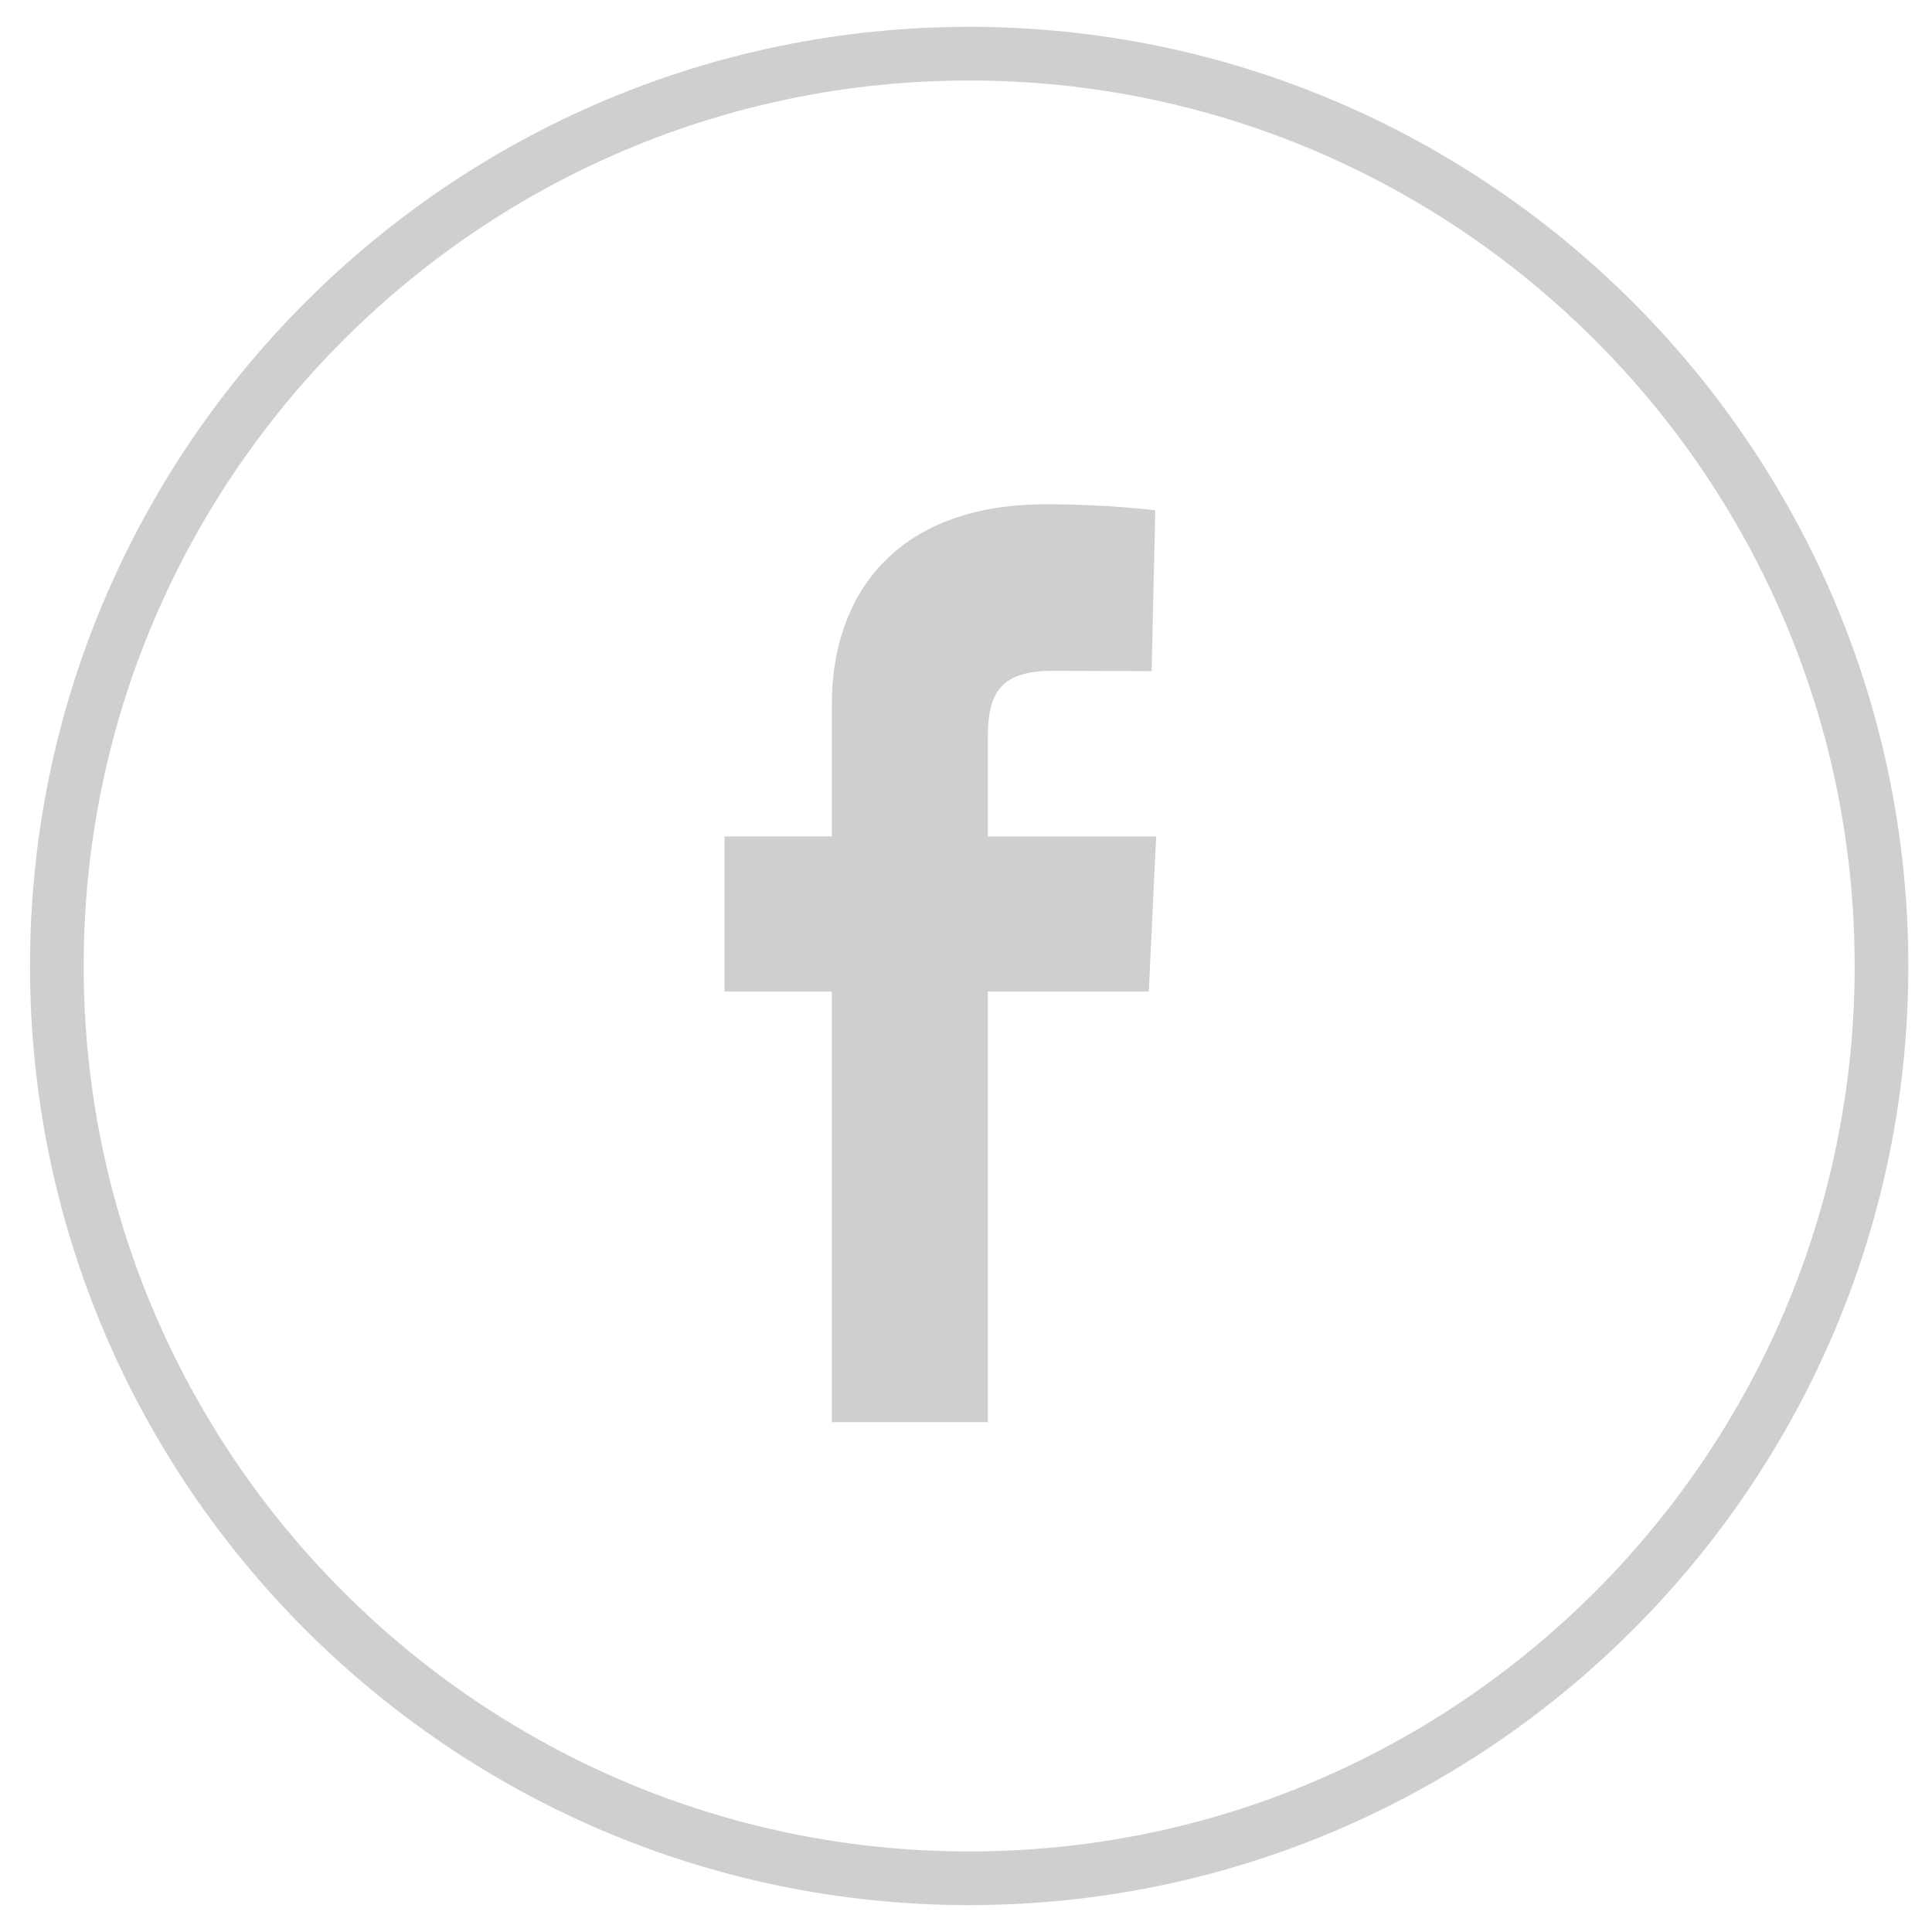
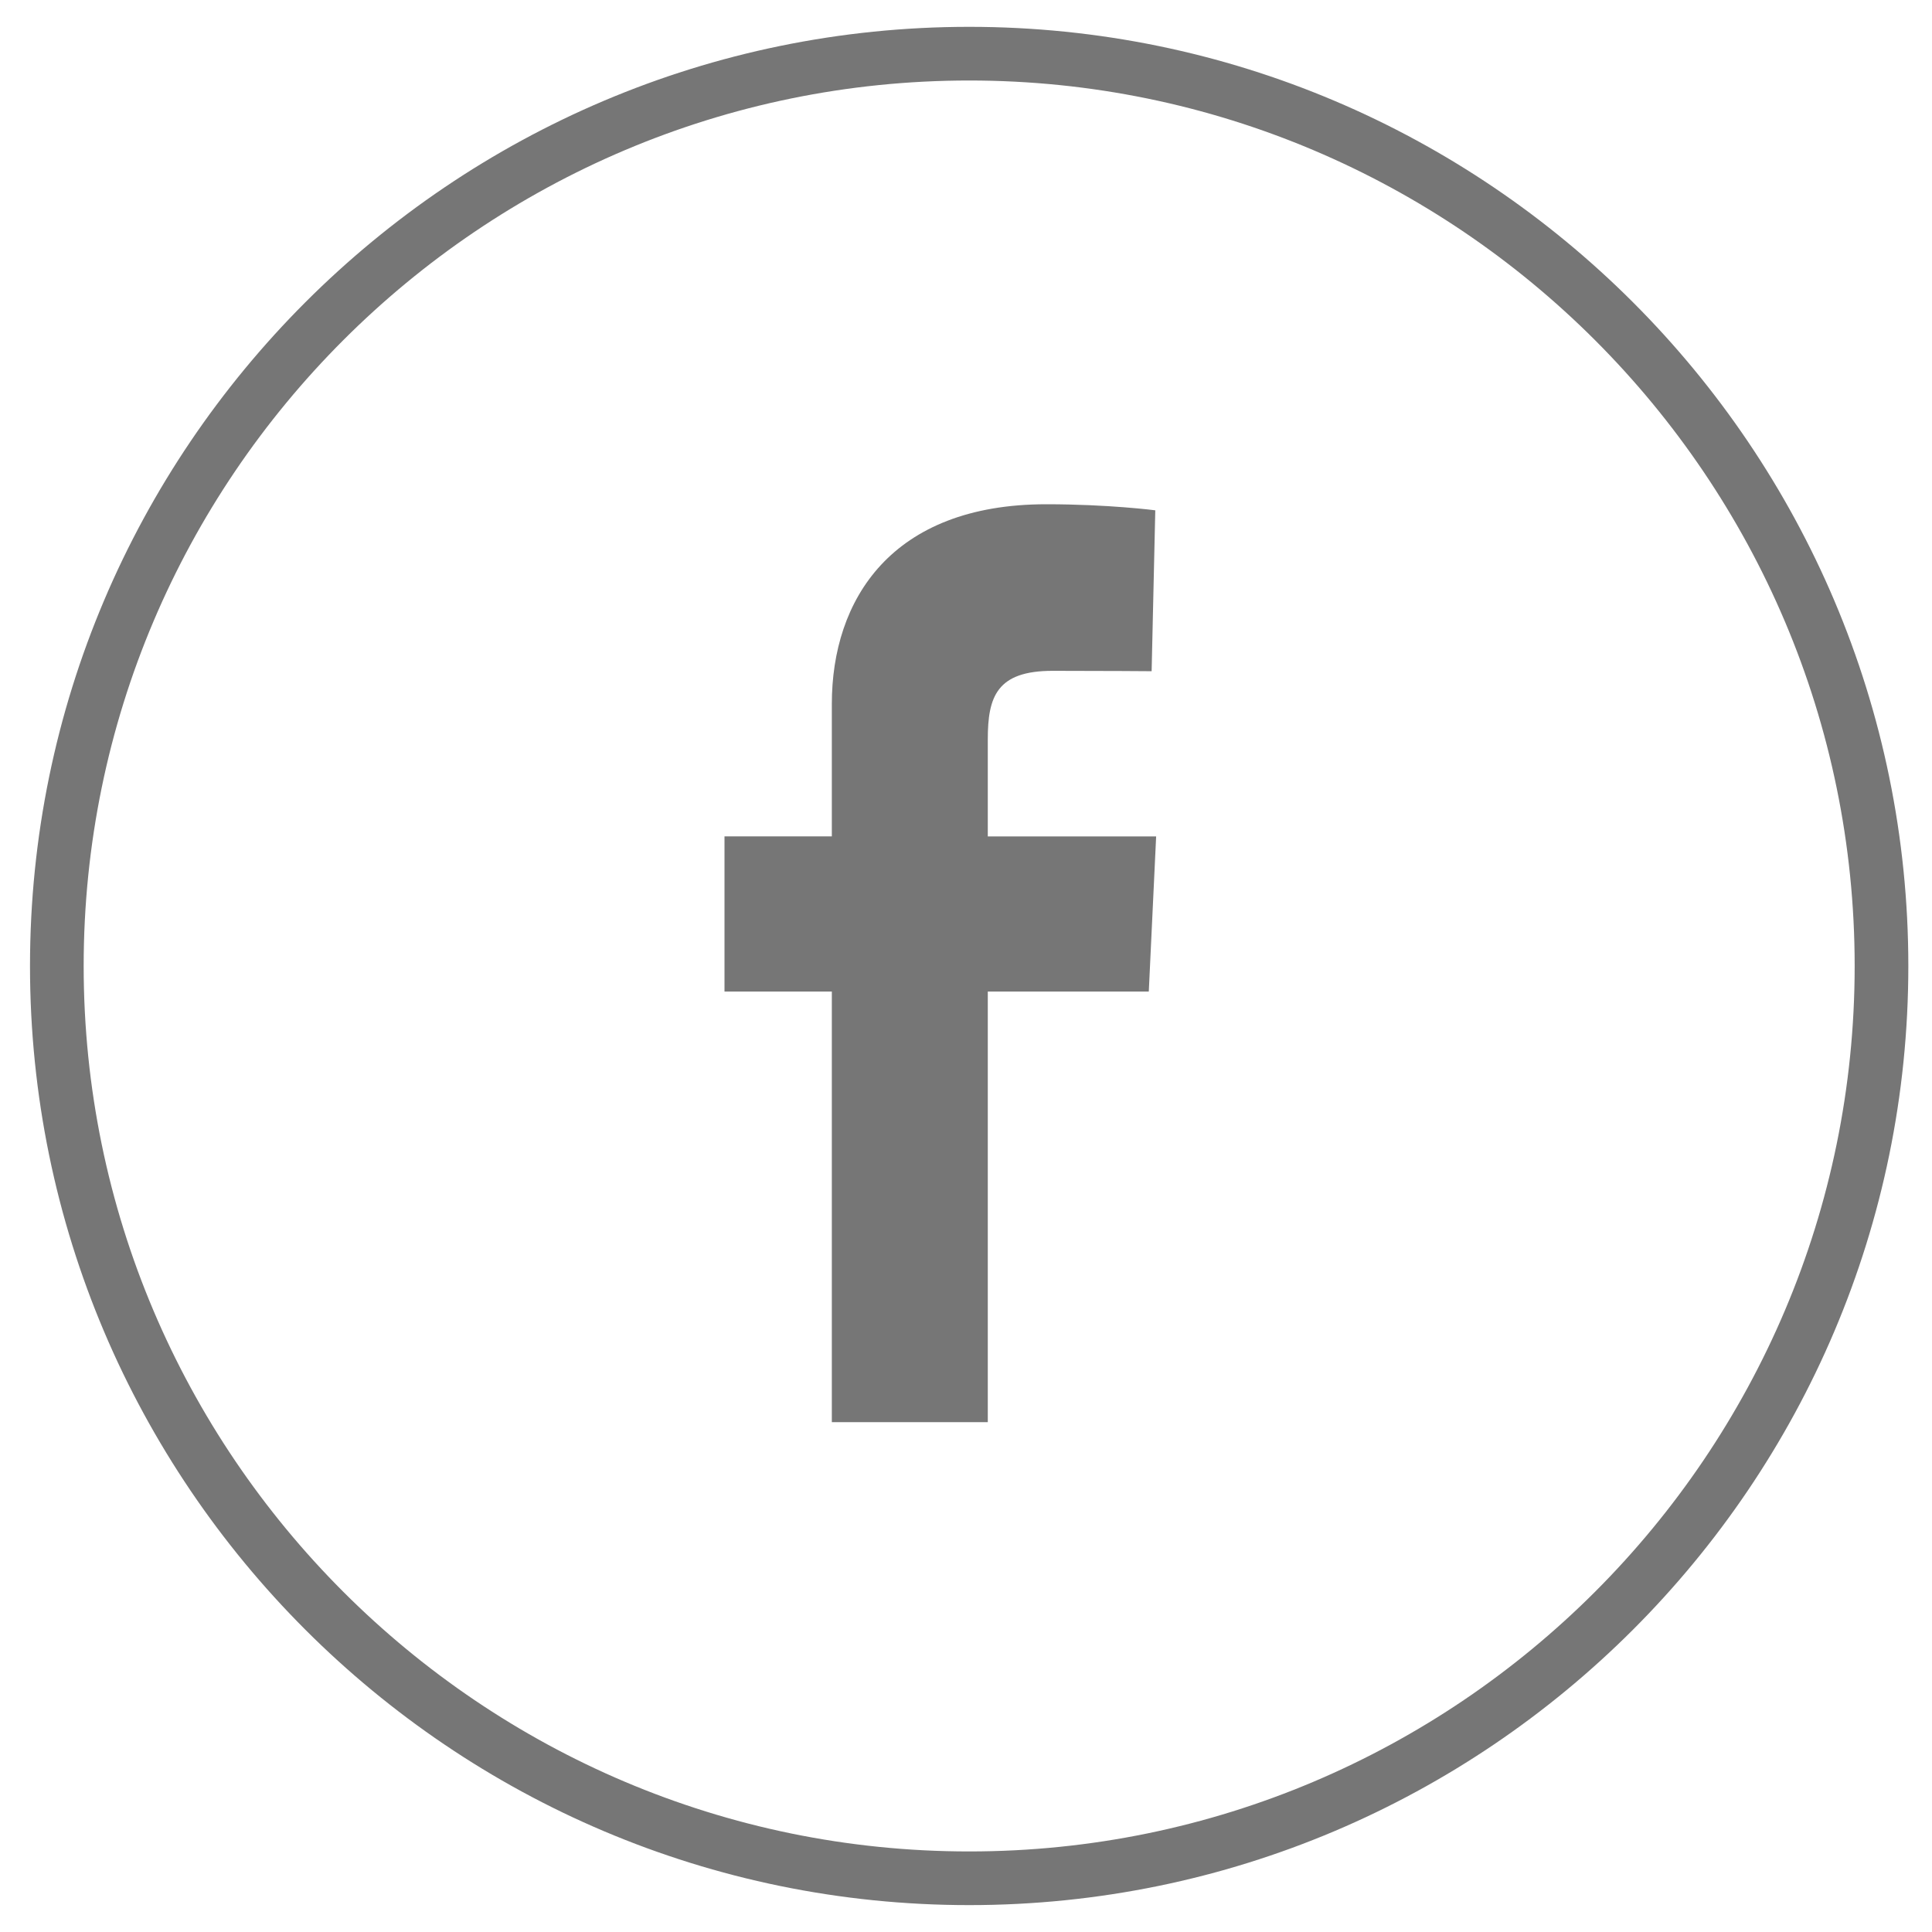
<svg xmlns="http://www.w3.org/2000/svg" width="36" height="36" viewBox="-2 -2 36 36" enable-background="new -2 -2 36 36">
-   <g fill="#CFCFCD">
+   <g fill="#767676">
    <path d="M16.059 33.499c-9.65 0-17.5-7.85-17.5-17.499s7.851-17.5 17.5-17.5c9.649 0 17.5 7.851 17.5 17.5s-7.851 17.499-17.5 17.499zm0-33.999c-9.099 0-16.5 7.402-16.5 16.5 0 9.098 7.402 16.499 16.5 16.499 9.098 0 16.5-7.401 16.5-16.499 0-9.098-7.402-16.5-16.5-16.5z" />
    <path d="M19.406 16.476h-3v8.024h-2.906v-8.024h-2v-2.891h2v-2.469c0-1.938 1.105-3.72 3.996-3.72 1.168 0 2.031.113 2.031.113l-.068 2.998s-.883-.007-1.844-.007c-1.041 0-1.209.48-1.209 1.277v1.809h3.137l-.137 2.89z" />
  </g>
</svg>
